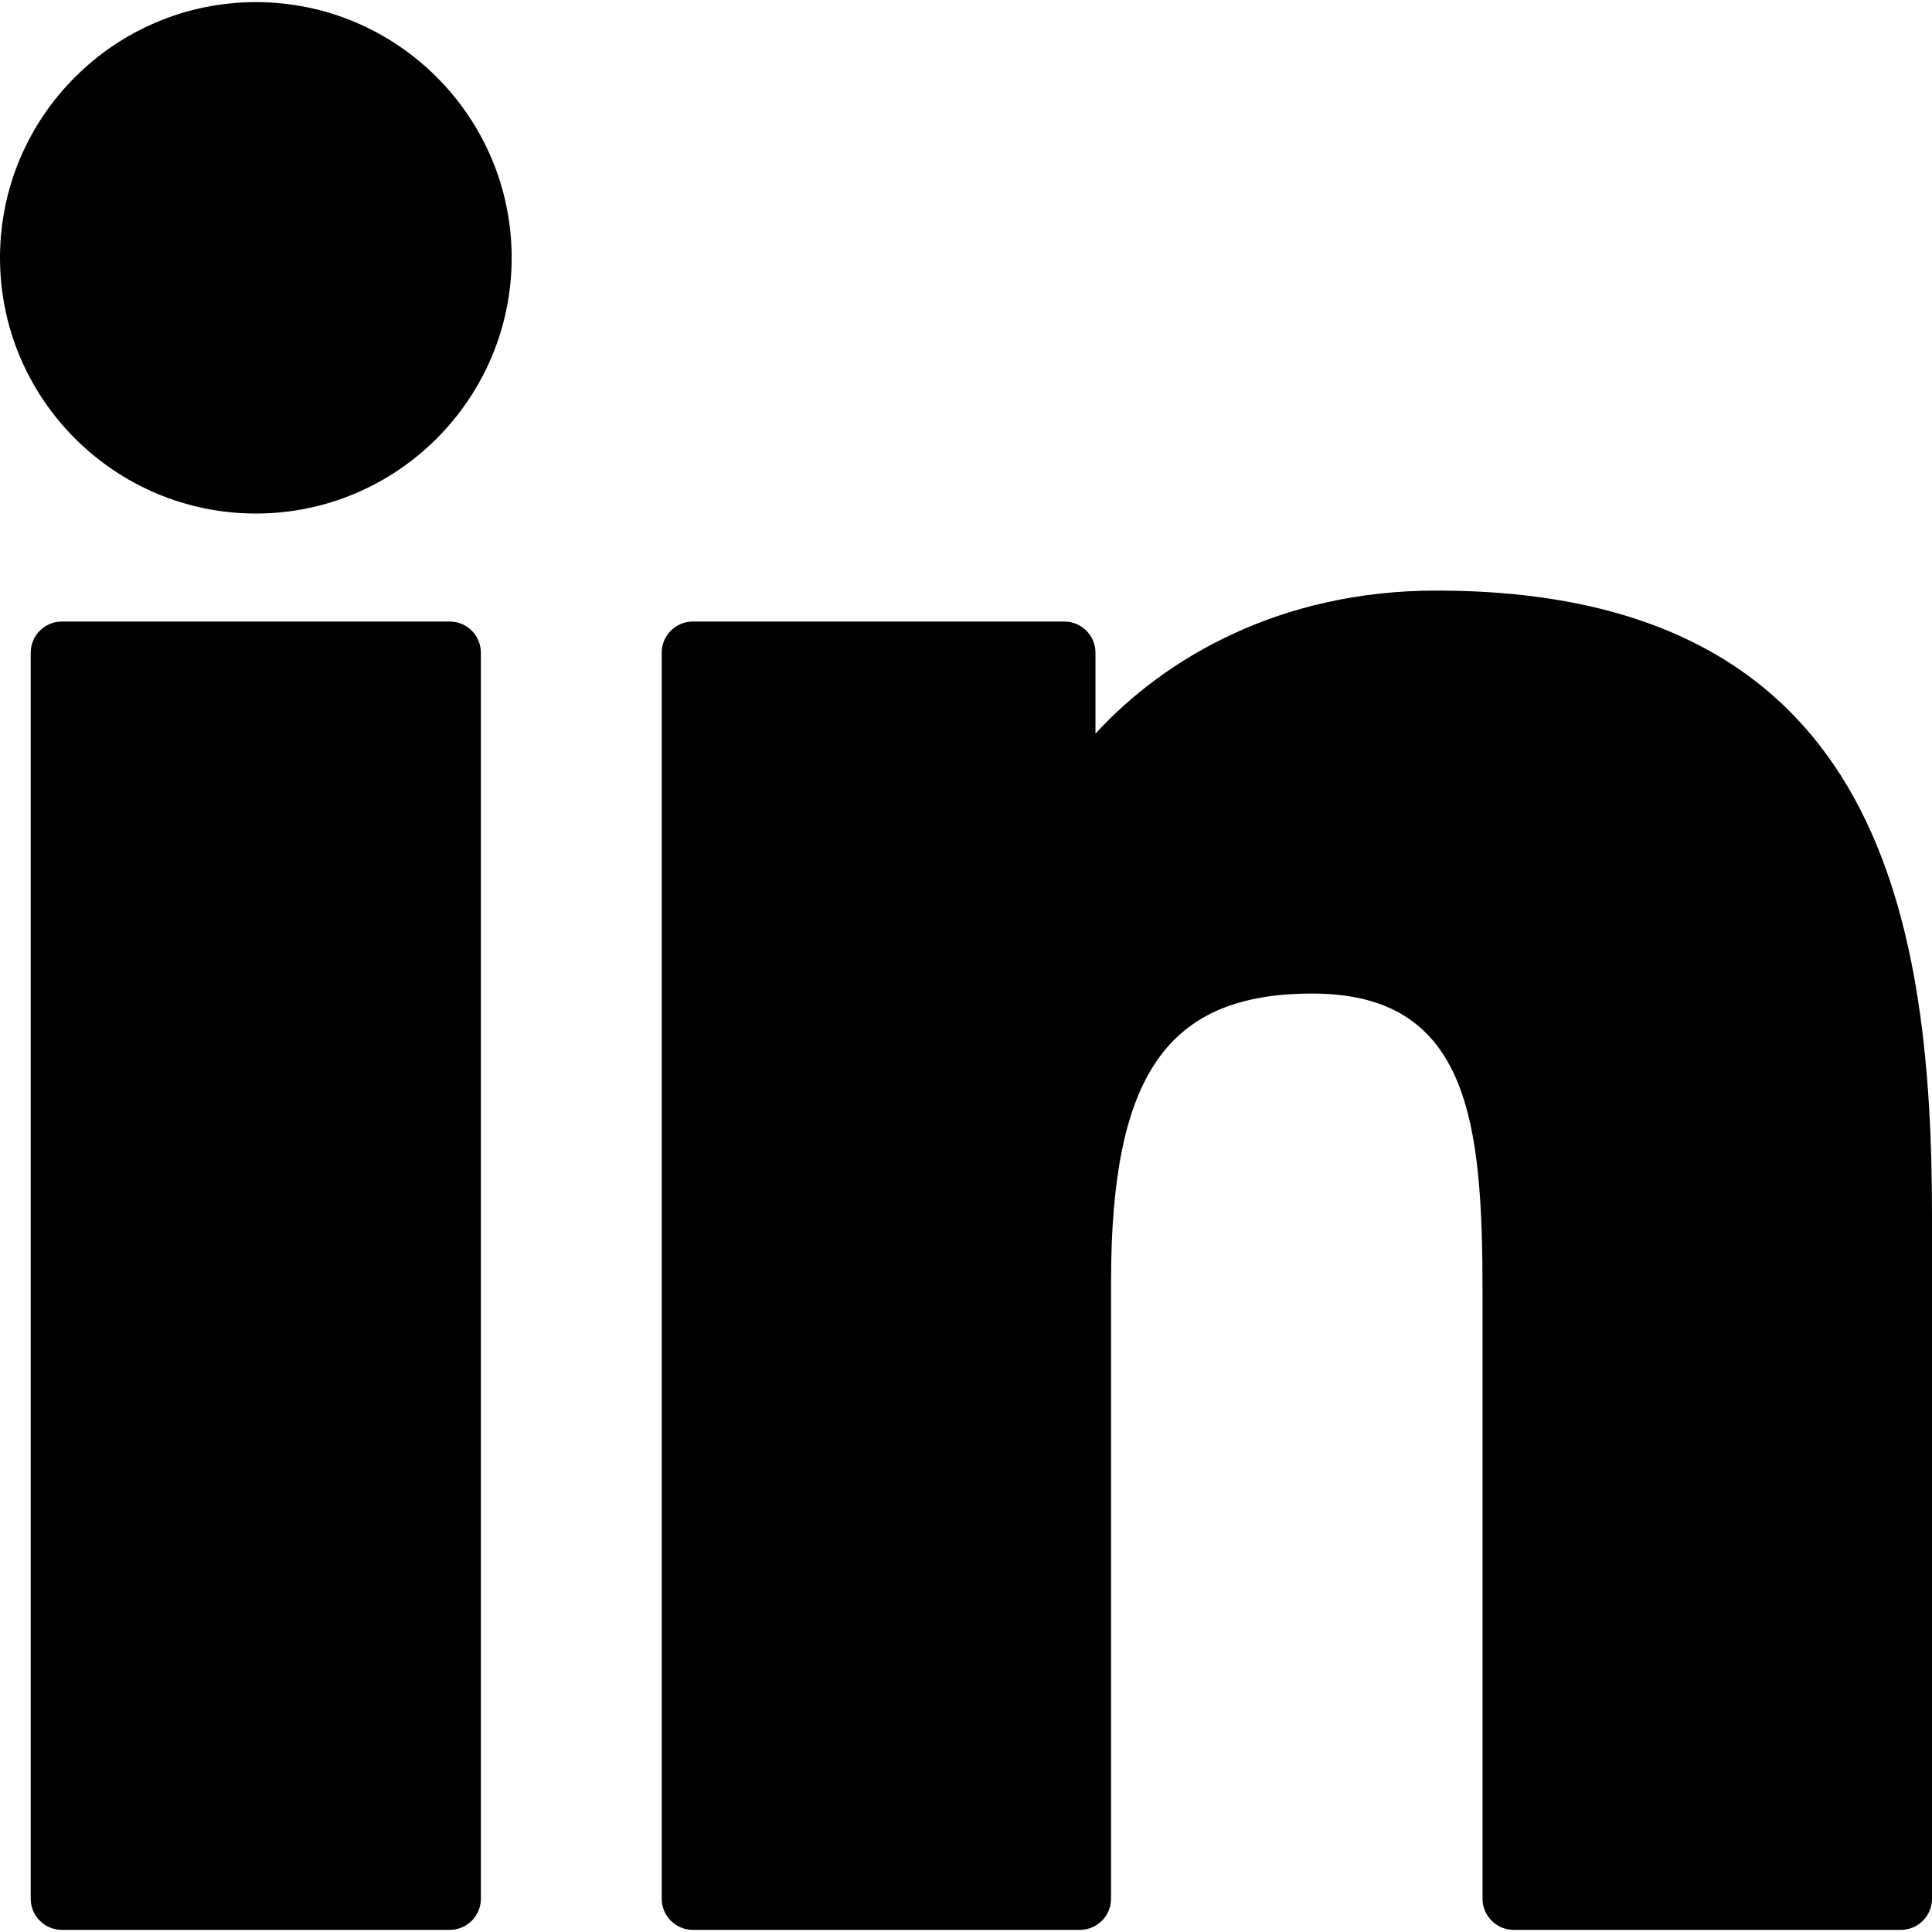
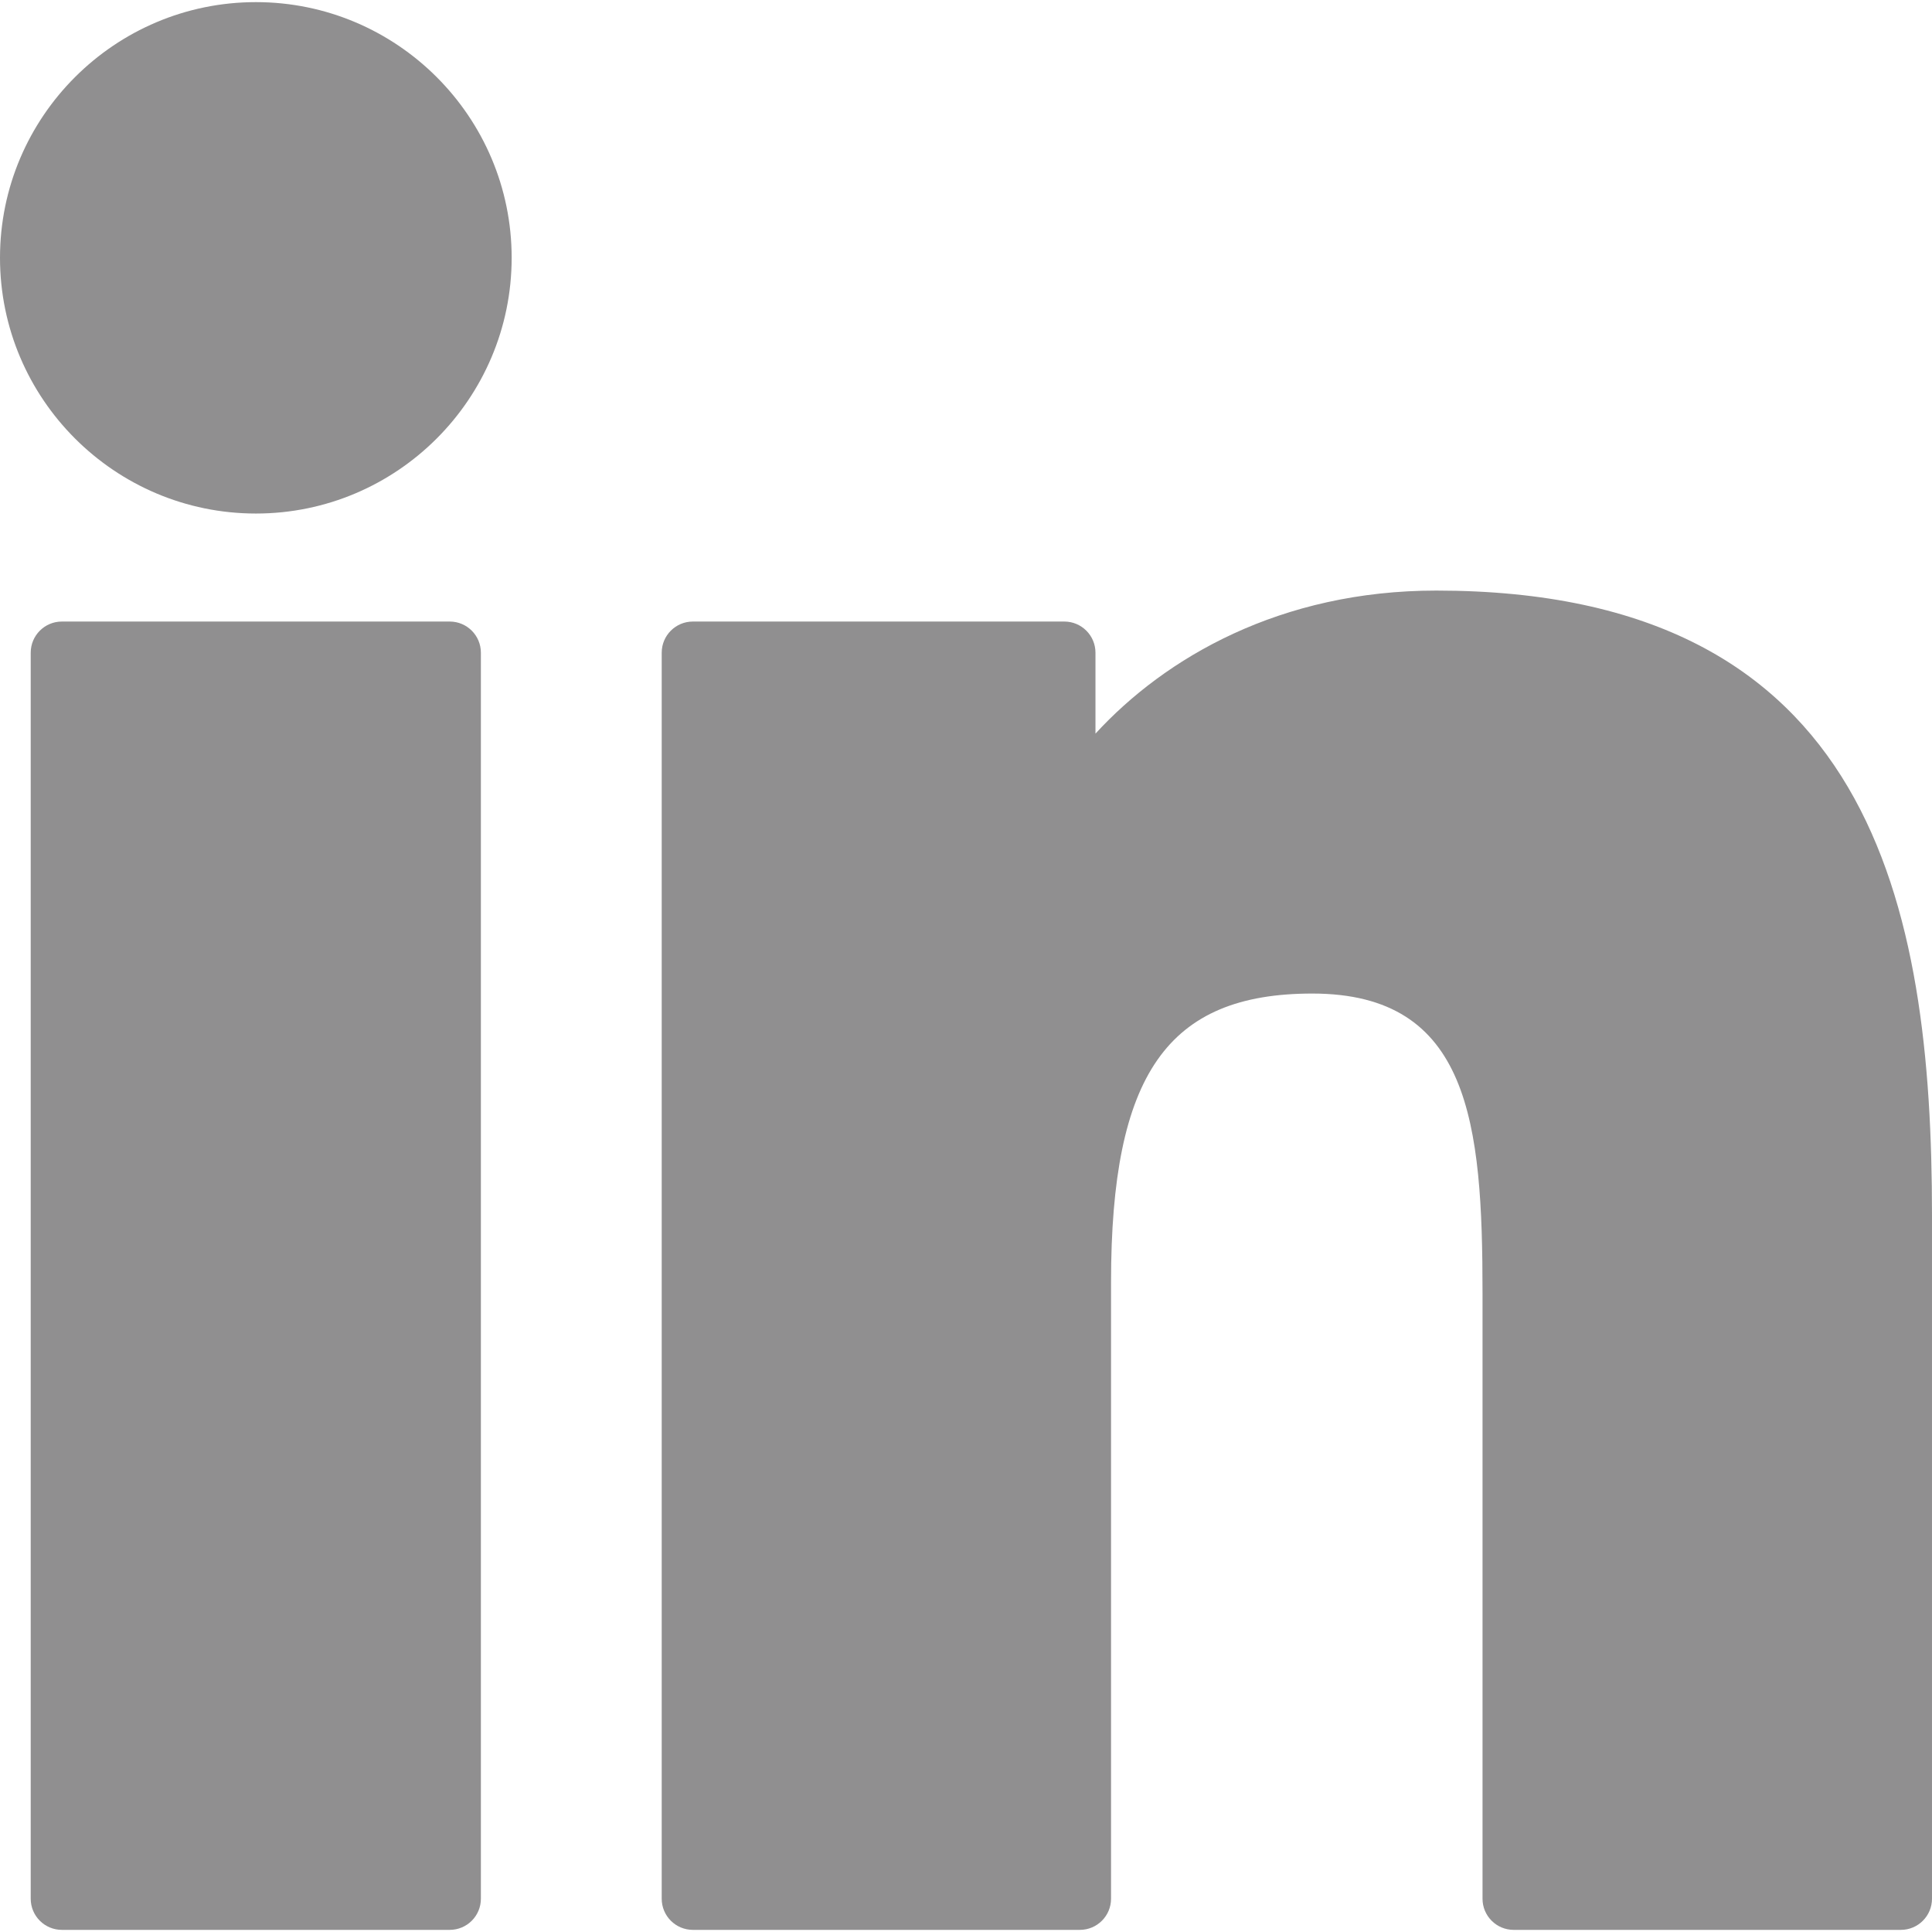
- <svg xmlns="http://www.w3.org/2000/svg" version="1.1" id="Layer_1" x="0px" y="0px" viewBox="0 0 310 310" style="enable-background:new 0 0 310 310;" xml:space="preserve">
-   <g id="XMLID_801_">
-     <path id="XMLID_802_" d="M72.16,99.73H9.927c-2.762,0-5,2.239-5,5v199.928c0,2.762,2.238,5,5,5H72.16c2.762,0,5-2.238,5-5V104.73   C77.16,101.969,74.922,99.73,72.16,99.73z" />
-     <path id="XMLID_803_" d="M41.066,0.341C18.422,0.341,0,18.743,0,41.362C0,63.991,18.422,82.4,41.066,82.4   c22.626,0,41.033-18.41,41.033-41.038C82.1,18.743,63.692,0.341,41.066,0.341z" />
-     <path id="XMLID_804_" d="M230.454,94.761c-24.995,0-43.472,10.745-54.679,22.954V104.73c0-2.761-2.238-5-5-5h-59.599   c-2.762,0-5,2.239-5,5v199.928c0,2.762,2.238,5,5,5h62.097c2.762,0,5-2.238,5-5v-98.918c0-33.333,9.054-46.319,32.29-46.319   c25.306,0,27.317,20.818,27.317,48.034v97.204c0,2.762,2.238,5,5,5H305c2.762,0,5-2.238,5-5V194.995   C310,145.43,300.549,94.761,230.454,94.761z" />
-   </g>
-   <g>
- </g>
-   <g>
- </g>
-   <g>
- </g>
-   <g>
- </g>
-   <g>
- </g>
-   <g>
- </g>
-   <g>
- </g>
-   <g>
- </g>
-   <g>
- </g>
-   <g>
- </g>
-   <g>
- </g>
-   <g>
- </g>
-   <g>
- </g>
-   <g>
- </g>
-   <g>
- </g>
+ <svg xmlns="http://www.w3.org/2000/svg" width="600" height="600" viewBox="0 0 600 600" fill="none">
+   <path d="M139.667 193.026H19.216C13.871 193.026 9.539 197.36 9.539 202.704V589.661C9.539 595.007 13.871 599.339 19.216 599.339H139.667C145.013 599.339 149.345 595.007 149.345 589.661V202.704C149.345 197.36 145.013 193.026 139.667 193.026Z" fill="#908F90" />
+   <path d="M79.483 0.66C35.656 0.66 0 36.277 0 80.056C0 123.854 35.656 159.484 79.483 159.484C123.275 159.484 158.901 123.852 158.901 80.056C158.903 36.277 123.275 0.66 79.483 0.66Z" fill="#908F90" />
+   <path d="M446.038 183.408C397.661 183.408 361.899 204.205 340.208 227.835V202.703C340.208 197.359 335.876 193.026 330.53 193.026H215.177C209.832 193.026 205.5 197.359 205.5 202.703V589.66C205.5 595.006 209.832 599.338 215.177 599.338H335.365C340.711 599.338 345.043 595.006 345.043 589.66V398.206C345.043 333.691 362.566 308.557 407.539 308.557C456.519 308.557 460.411 348.849 460.411 401.526V589.662C460.411 595.008 464.743 599.34 470.088 599.34H590.321C595.666 599.34 599.998 595.008 599.998 589.662V377.409C599.998 281.477 581.706 183.408 446.038 183.408Z" fill="#908F90" />
</svg>
